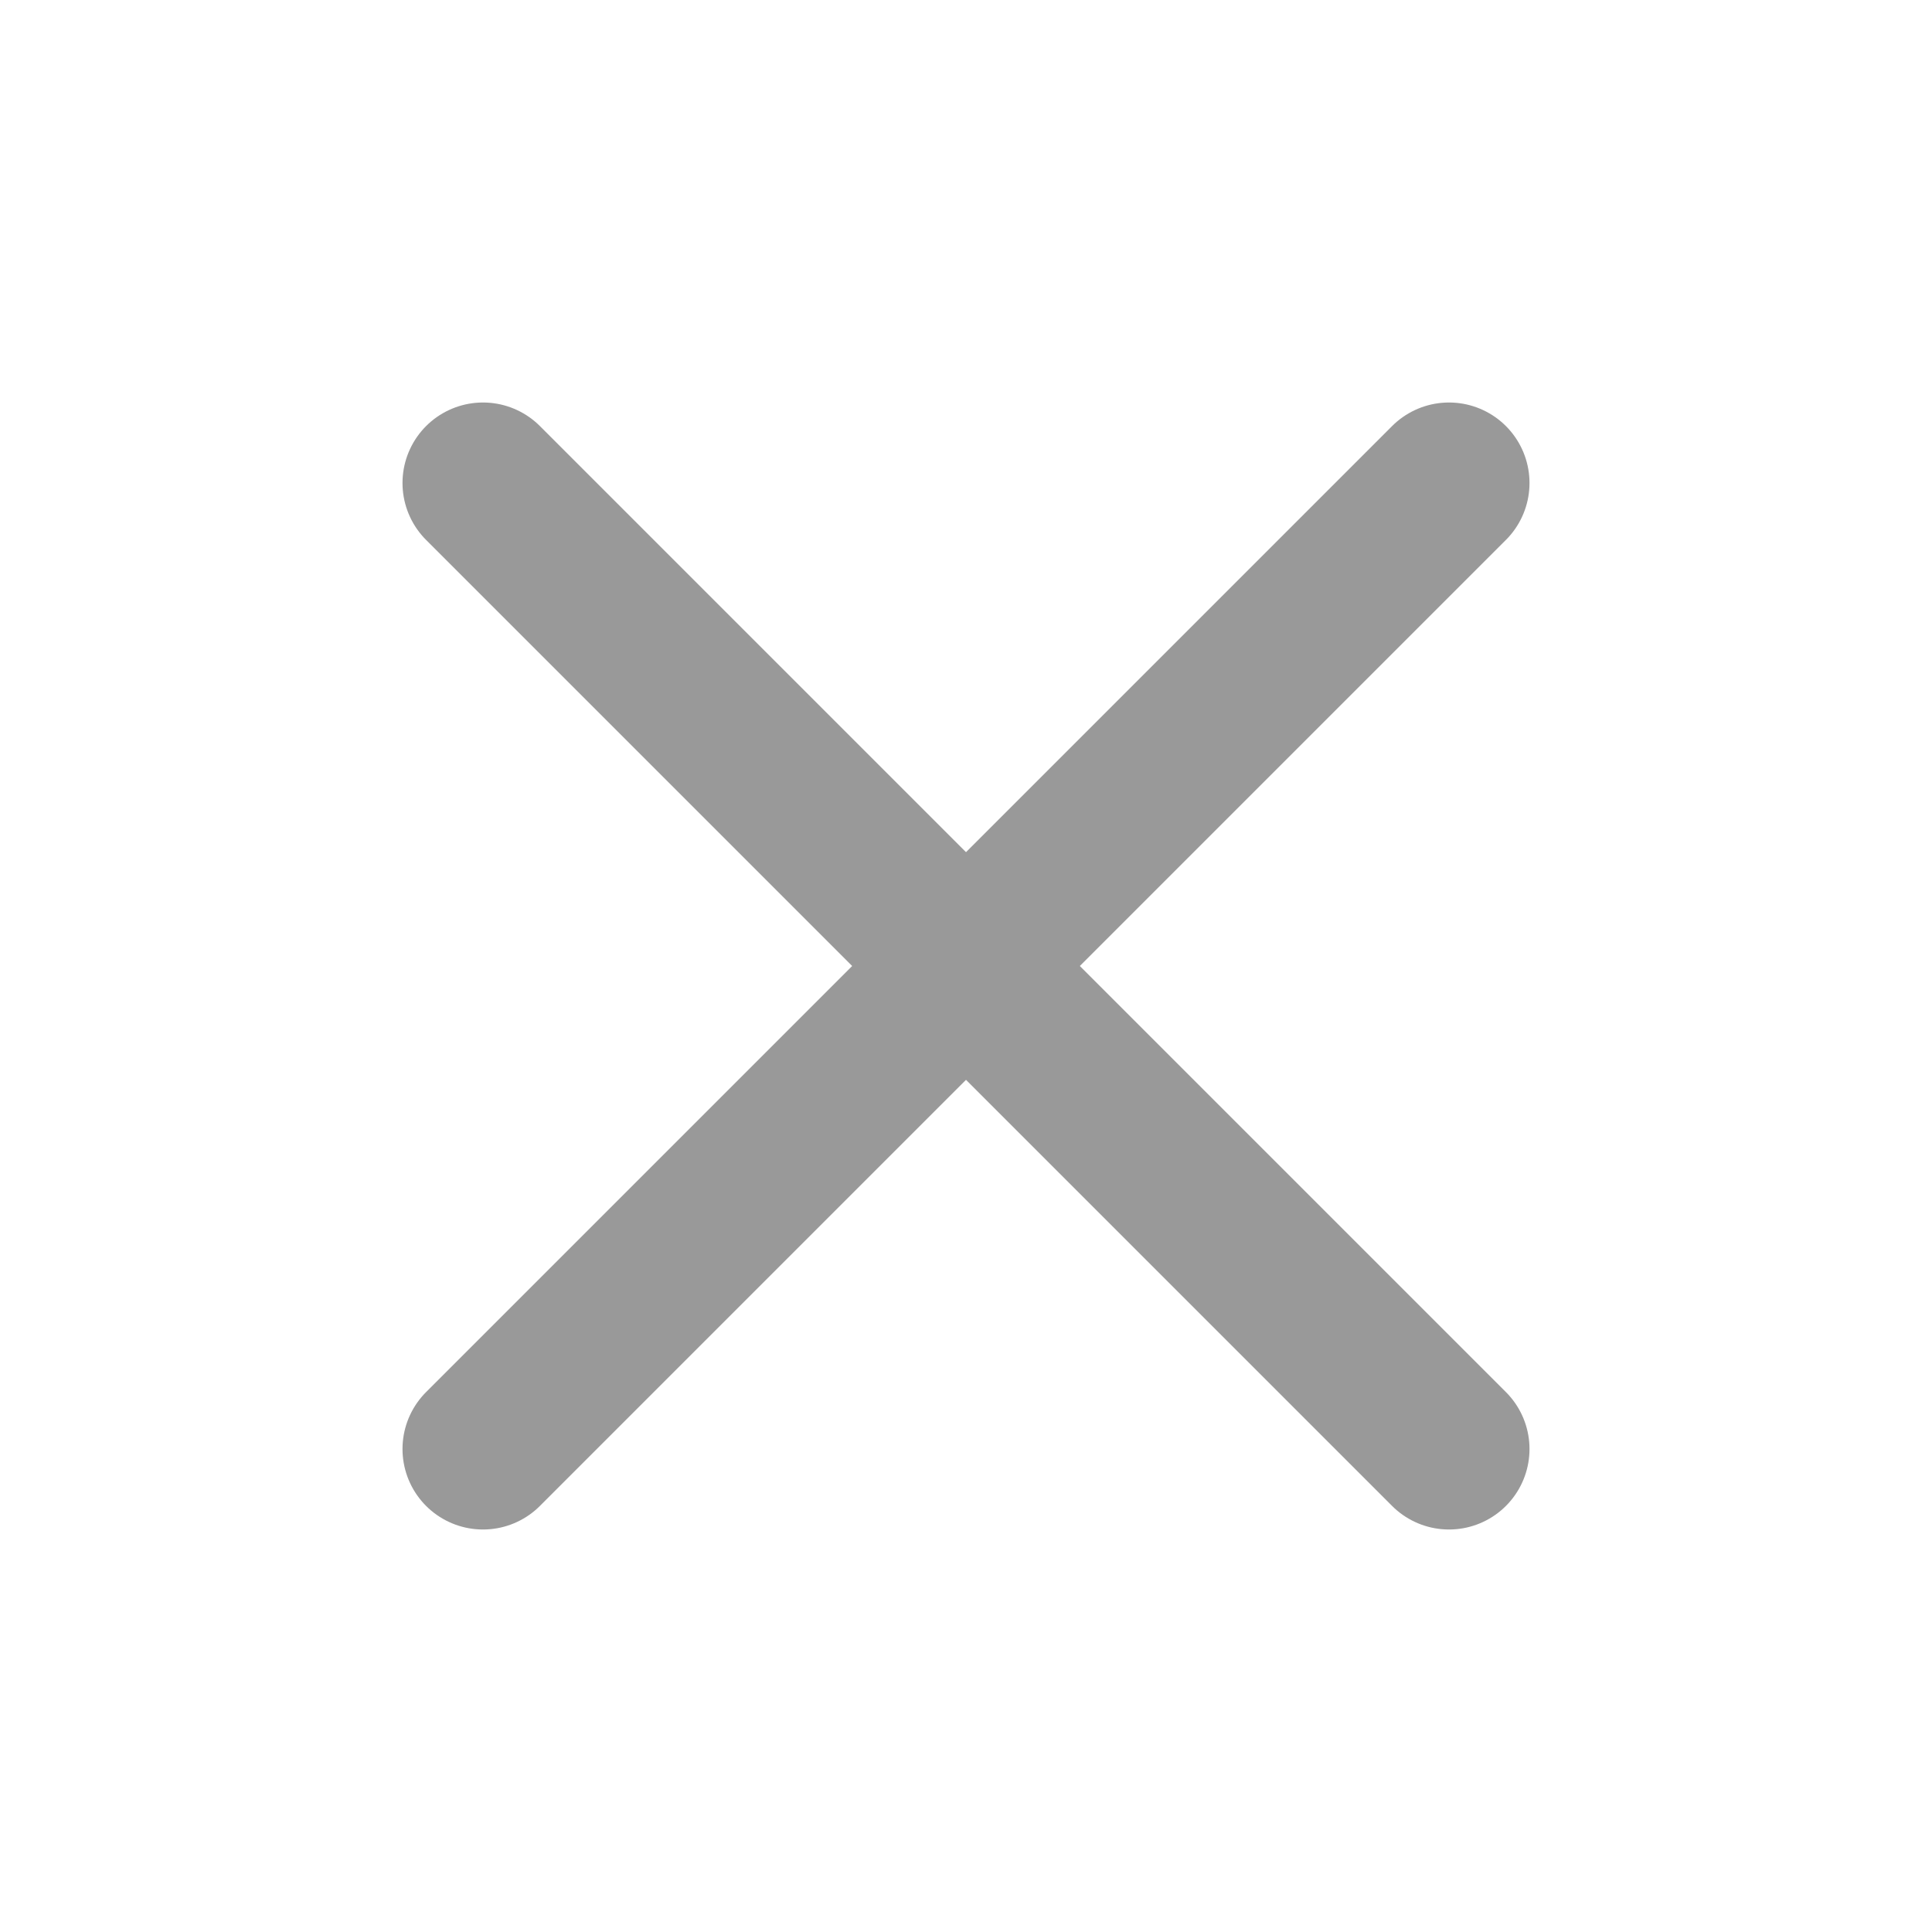
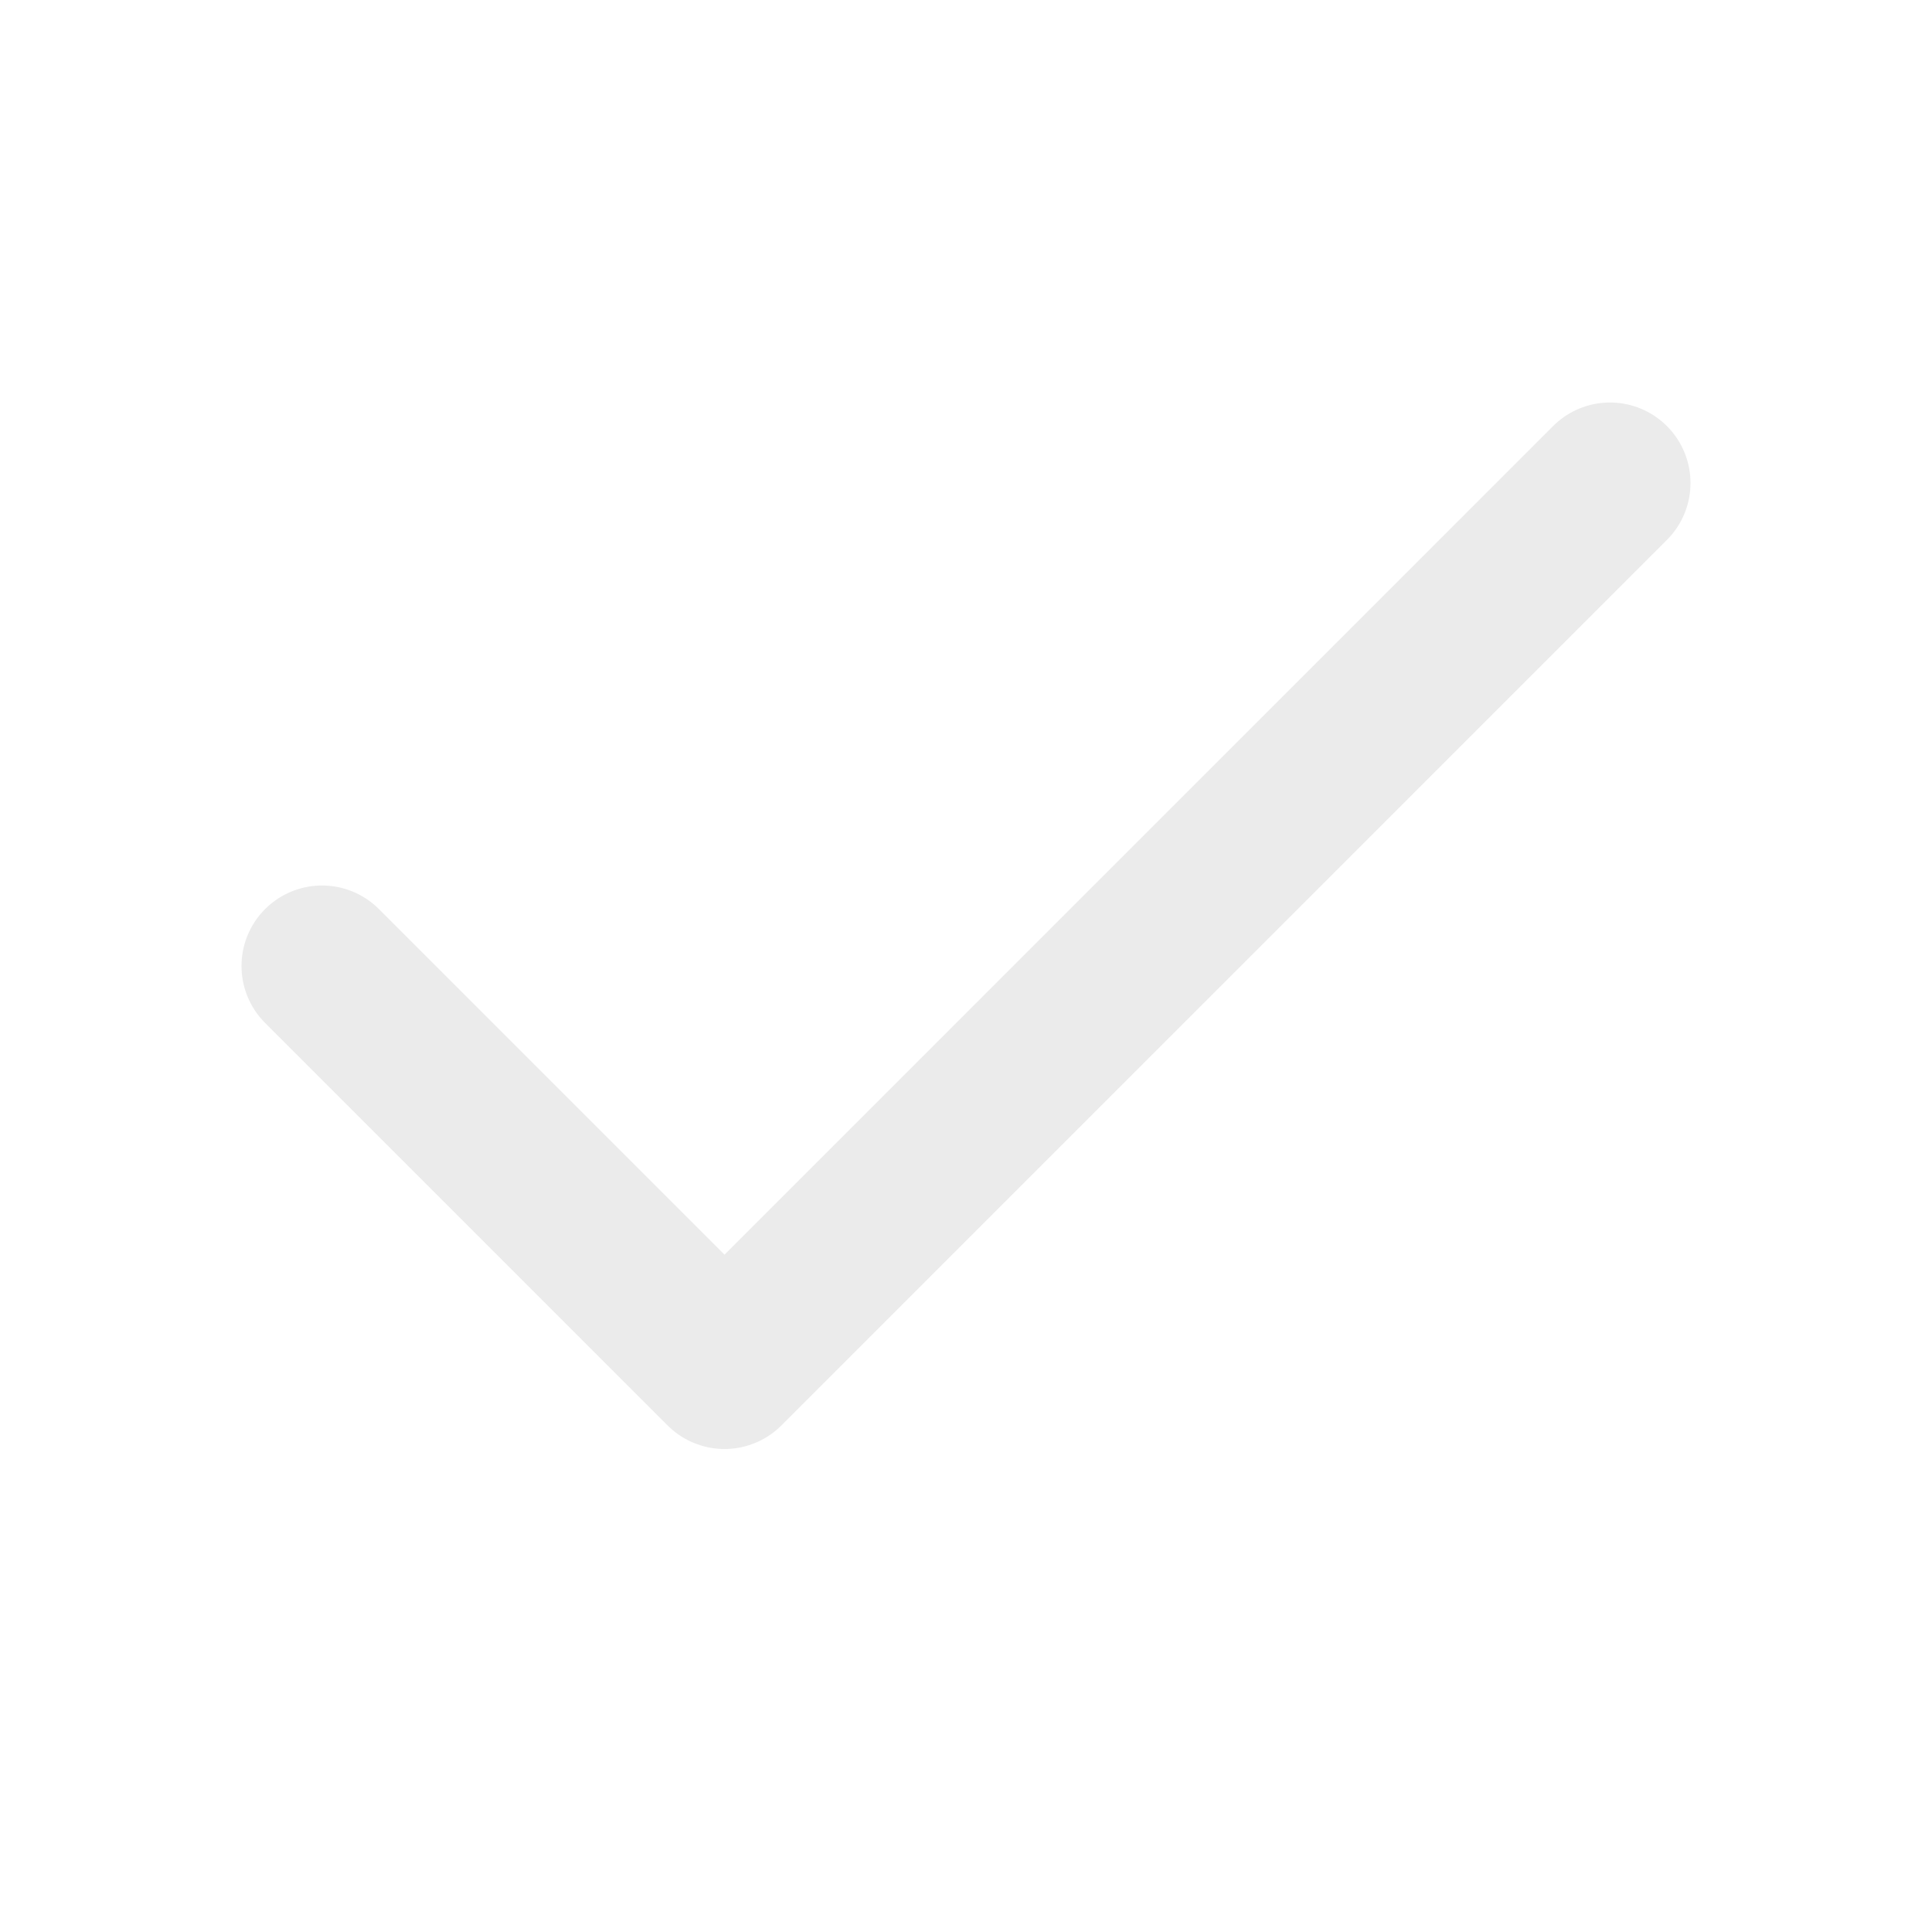
- <svg xmlns="http://www.w3.org/2000/svg" width="24" height="24" viewBox="0 0 24 24" fill="none" stroke="#999999" stroke-width="2" stroke-linecap="round" stroke-linejoin="round" class="lucide lucide-x-icon lucide-x">
-   <path d="M18 6 6 18" />
-   <path d="m6 6 12 12" />
+ <svg xmlns="http://www.w3.org/2000/svg" width="24" height="24" viewBox="0 0 24 24" fill="none" stroke="#ebebeb" stroke-width="2" stroke-linecap="round" stroke-linejoin="round" class="lucide lucide-check-icon lucide-check">
+   <path d="M20 6 9 17l-5-5" />
</svg>
